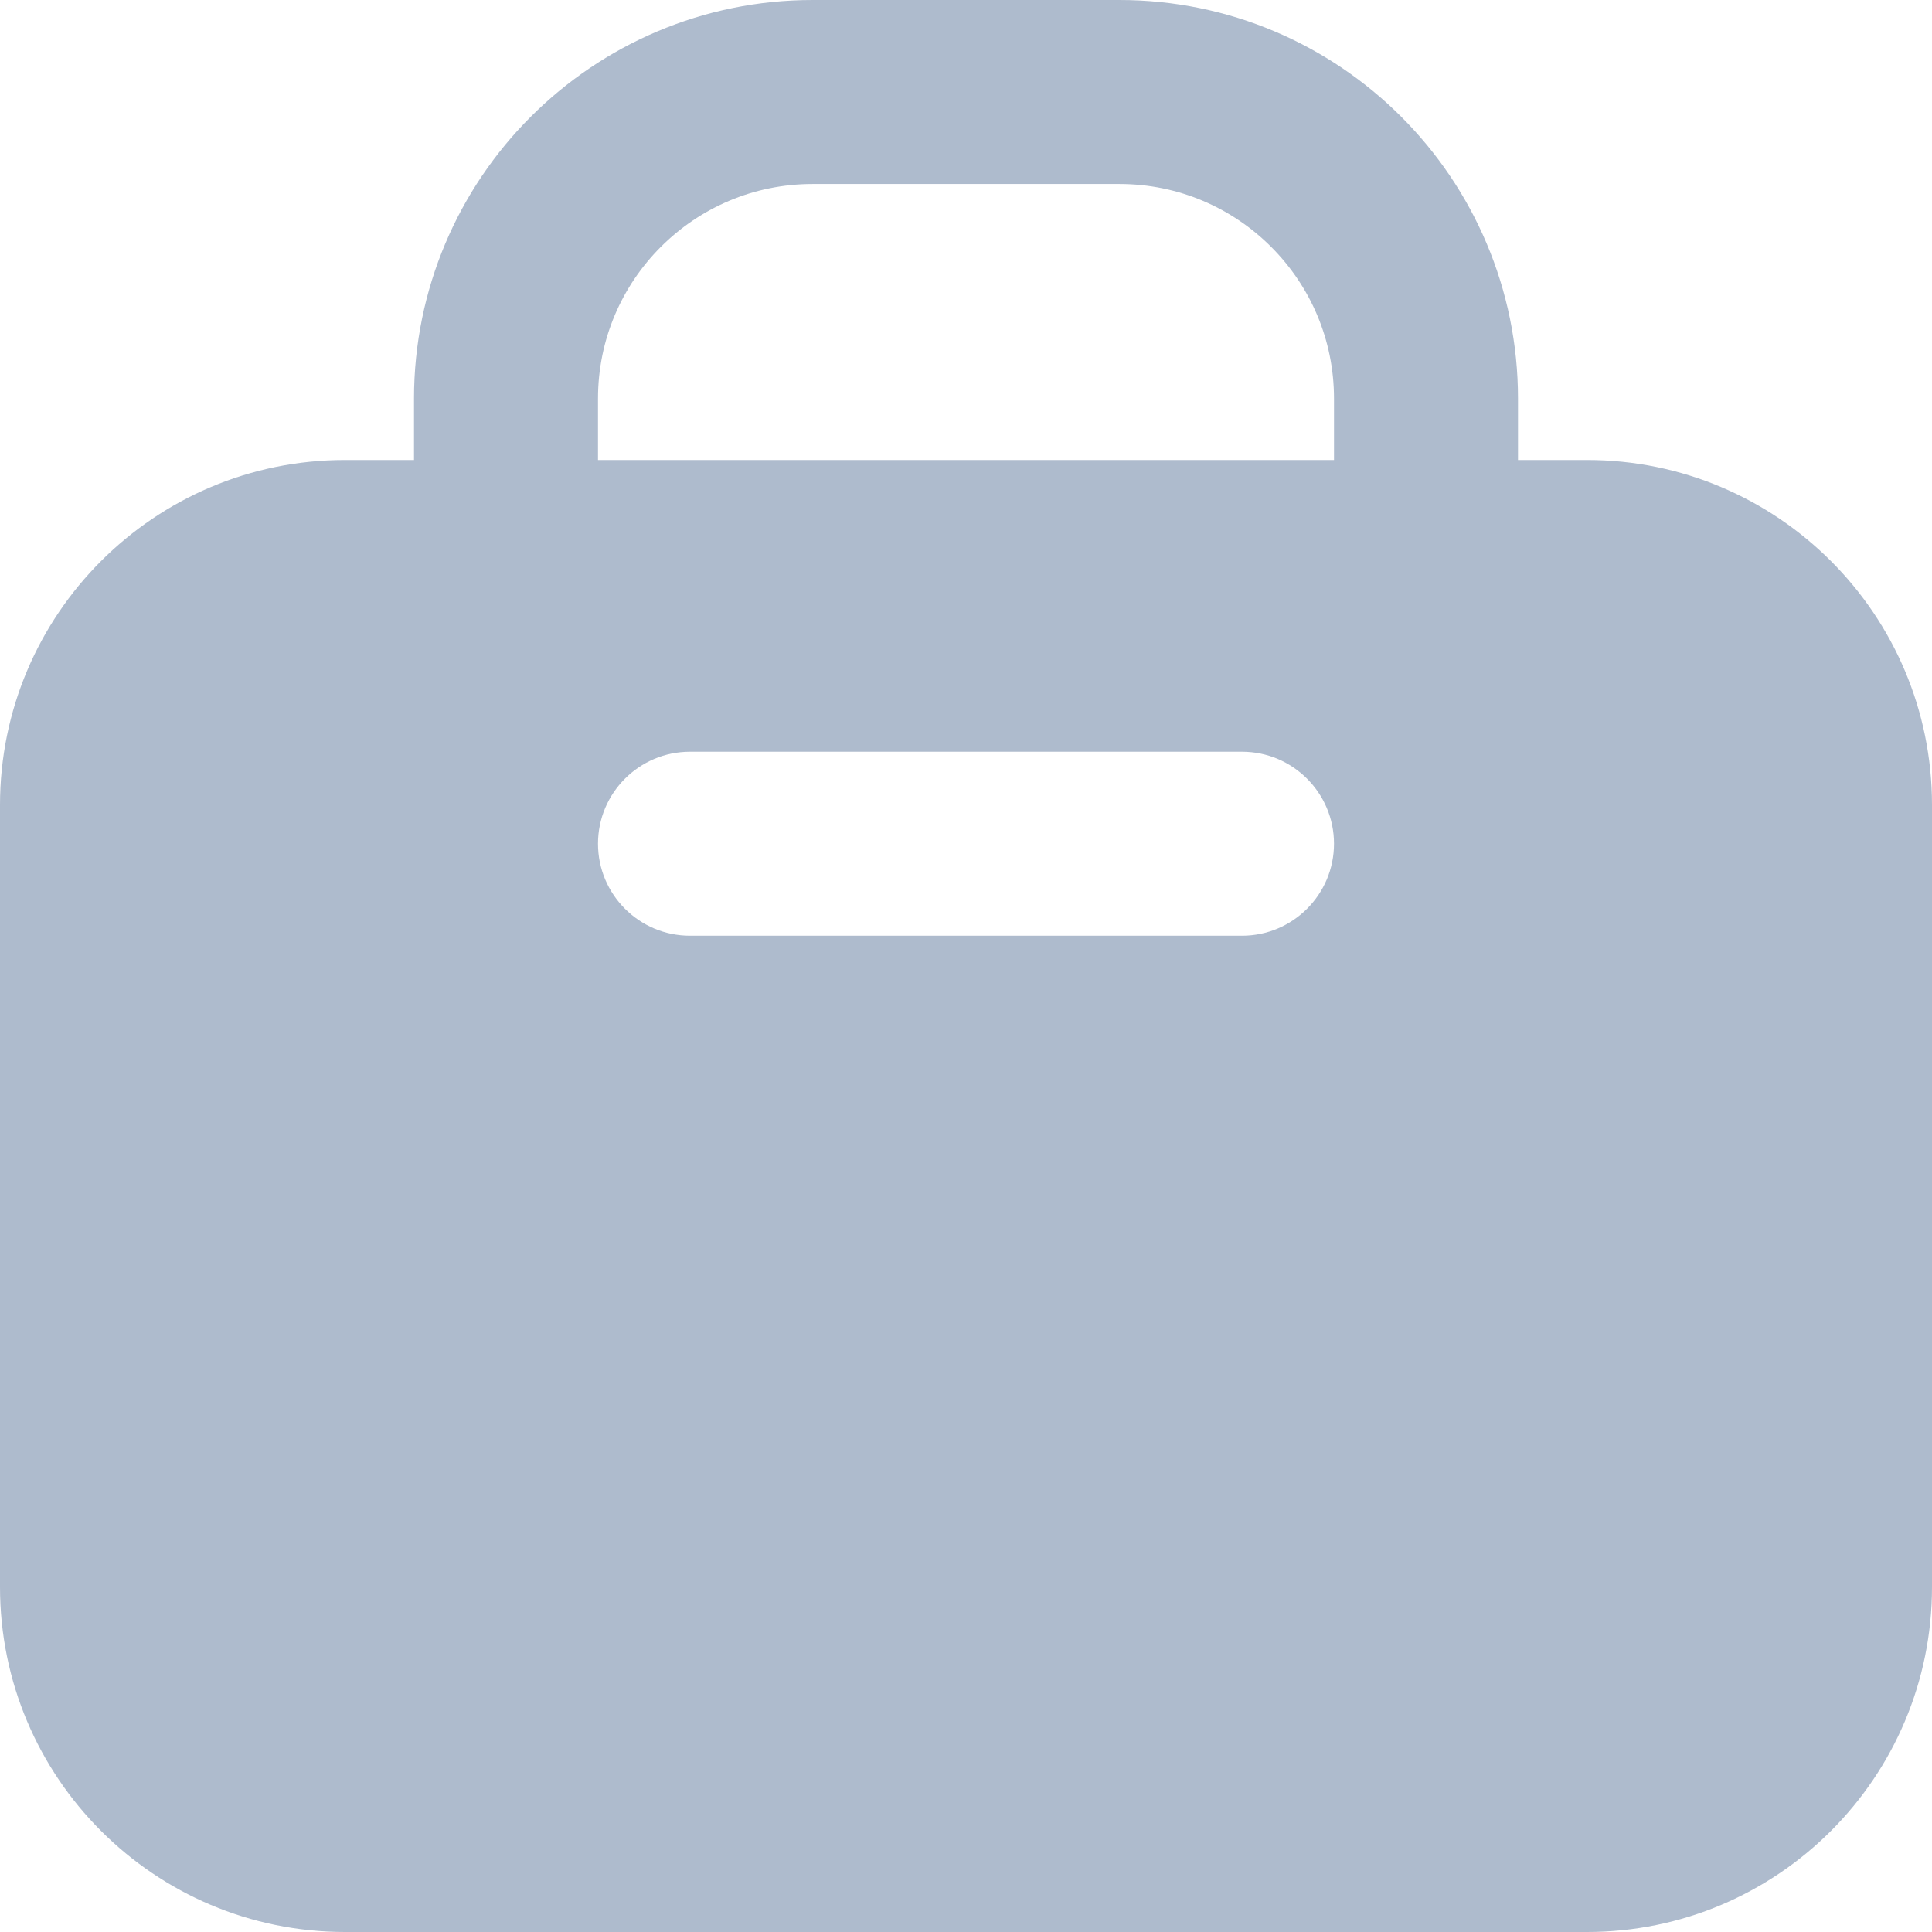
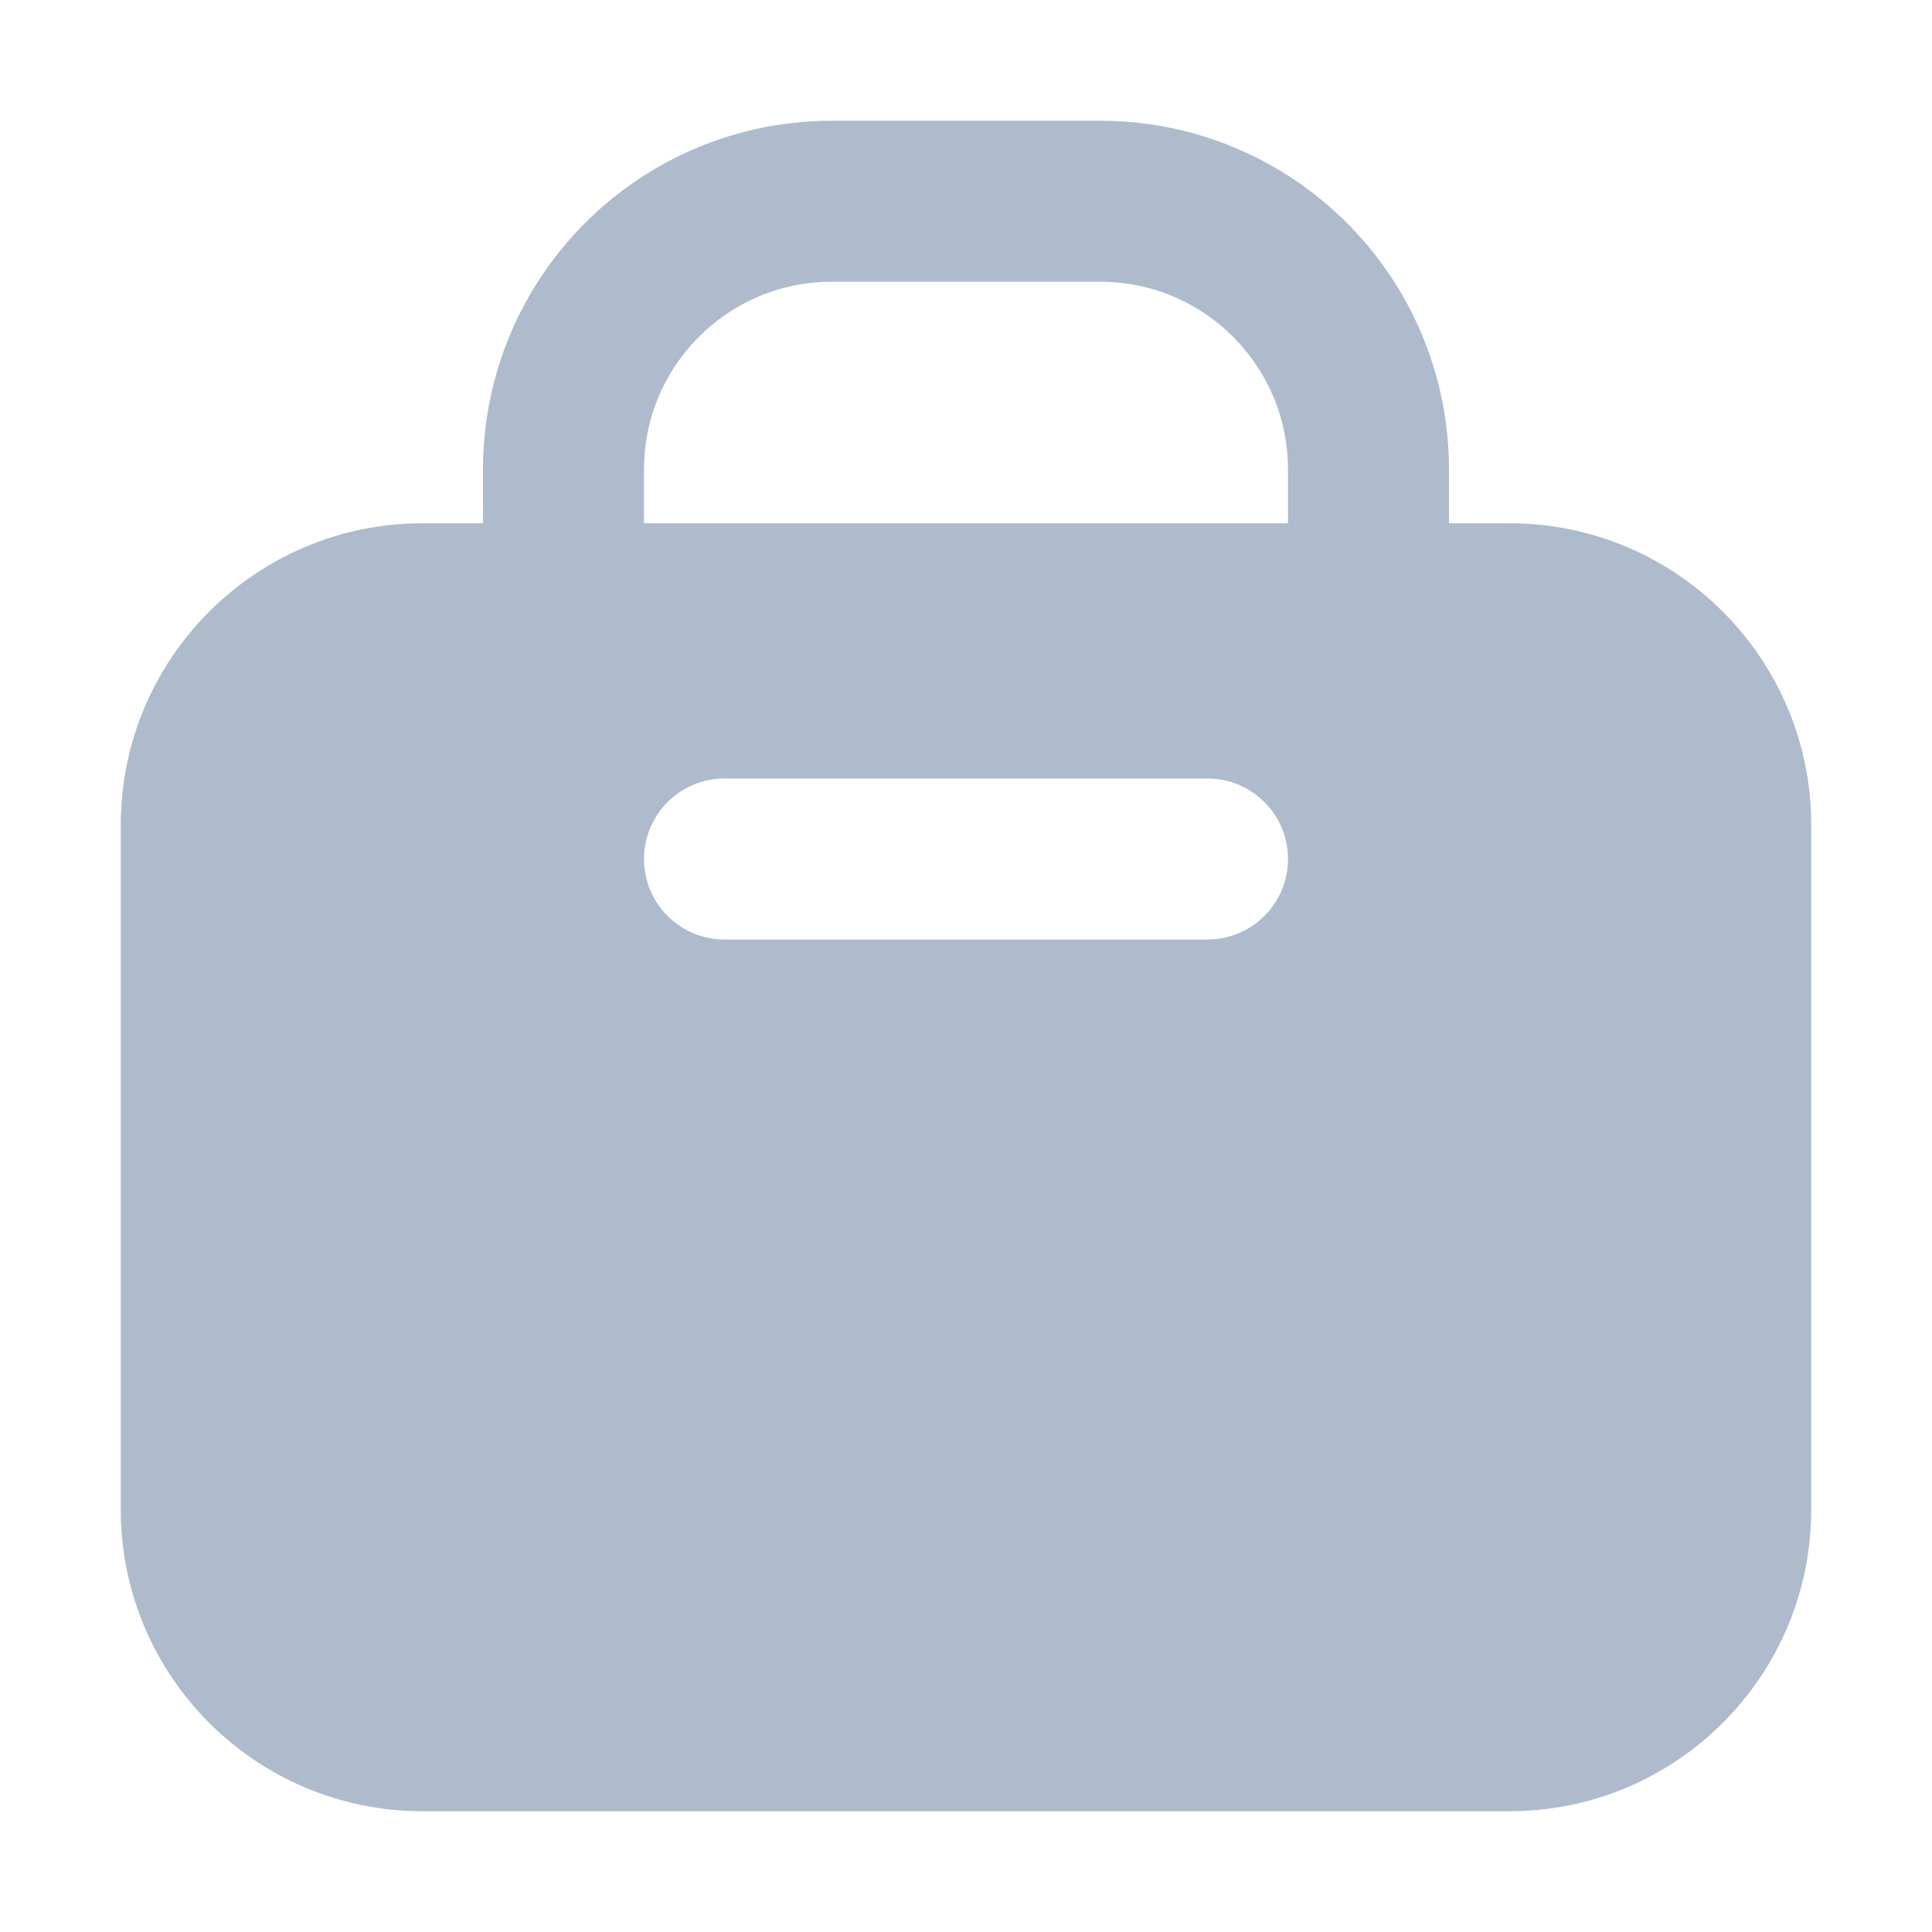
- <svg xmlns="http://www.w3.org/2000/svg" width="21" height="21" viewBox="0 0 21 21" fill="none">
-   <path d="M5.5 4.333C5.5 2.492 6.992 1 8.833 1H12.167C14.008 1 15.5 2.492 15.5 4.333V7H5.5V4.333Z" stroke="#AEBBCD" stroke-width="2" stroke-linecap="round" stroke-linejoin="round" />
-   <path d="M17.25 5C19.321 5 21 6.679 21 8.75V17.25C21 19.321 19.321 21 17.25 21H3.75C1.679 21 0 19.321 0 17.25V8.75C0 6.679 1.679 5 3.75 5H17.25ZM7.5 8.171C6.948 8.171 6.5 8.619 6.5 9.171C6.5 9.723 6.948 10.171 7.5 10.171H13.5C14.052 10.171 14.5 9.723 14.5 9.171C14.5 8.619 14.052 8.171 13.5 8.171H7.5Z" fill="#AEBBCD" />
+ <svg xmlns="http://www.w3.org/2000/svg" width="24" height="24" viewBox="0 0 24 24" fill="none">
+   <path d="M7 5.833C7 3.992 8.492 2.5 10.333 2.5H13.667C15.508 2.5 17 3.992 17 5.833V8.5H7V5.833Z" stroke="#AEBBCD" stroke-width="2" stroke-linecap="round" stroke-linejoin="round" />
+   <path d="M18.75 6.5C20.821 6.5 22.5 8.179 22.5 10.25V18.75C22.5 20.821 20.821 22.5 18.75 22.5H5.25C3.179 22.5 1.5 20.821 1.5 18.75V10.25C1.5 8.179 3.179 6.5 5.25 6.5H18.75ZM9 9.671C8.448 9.671 8 10.119 8 10.671C8 11.223 8.448 11.671 9 11.671H15C15.552 11.671 16 11.223 16 10.671C16 10.119 15.552 9.671 15 9.671H9Z" fill="#AEBBCD" />
</svg>
